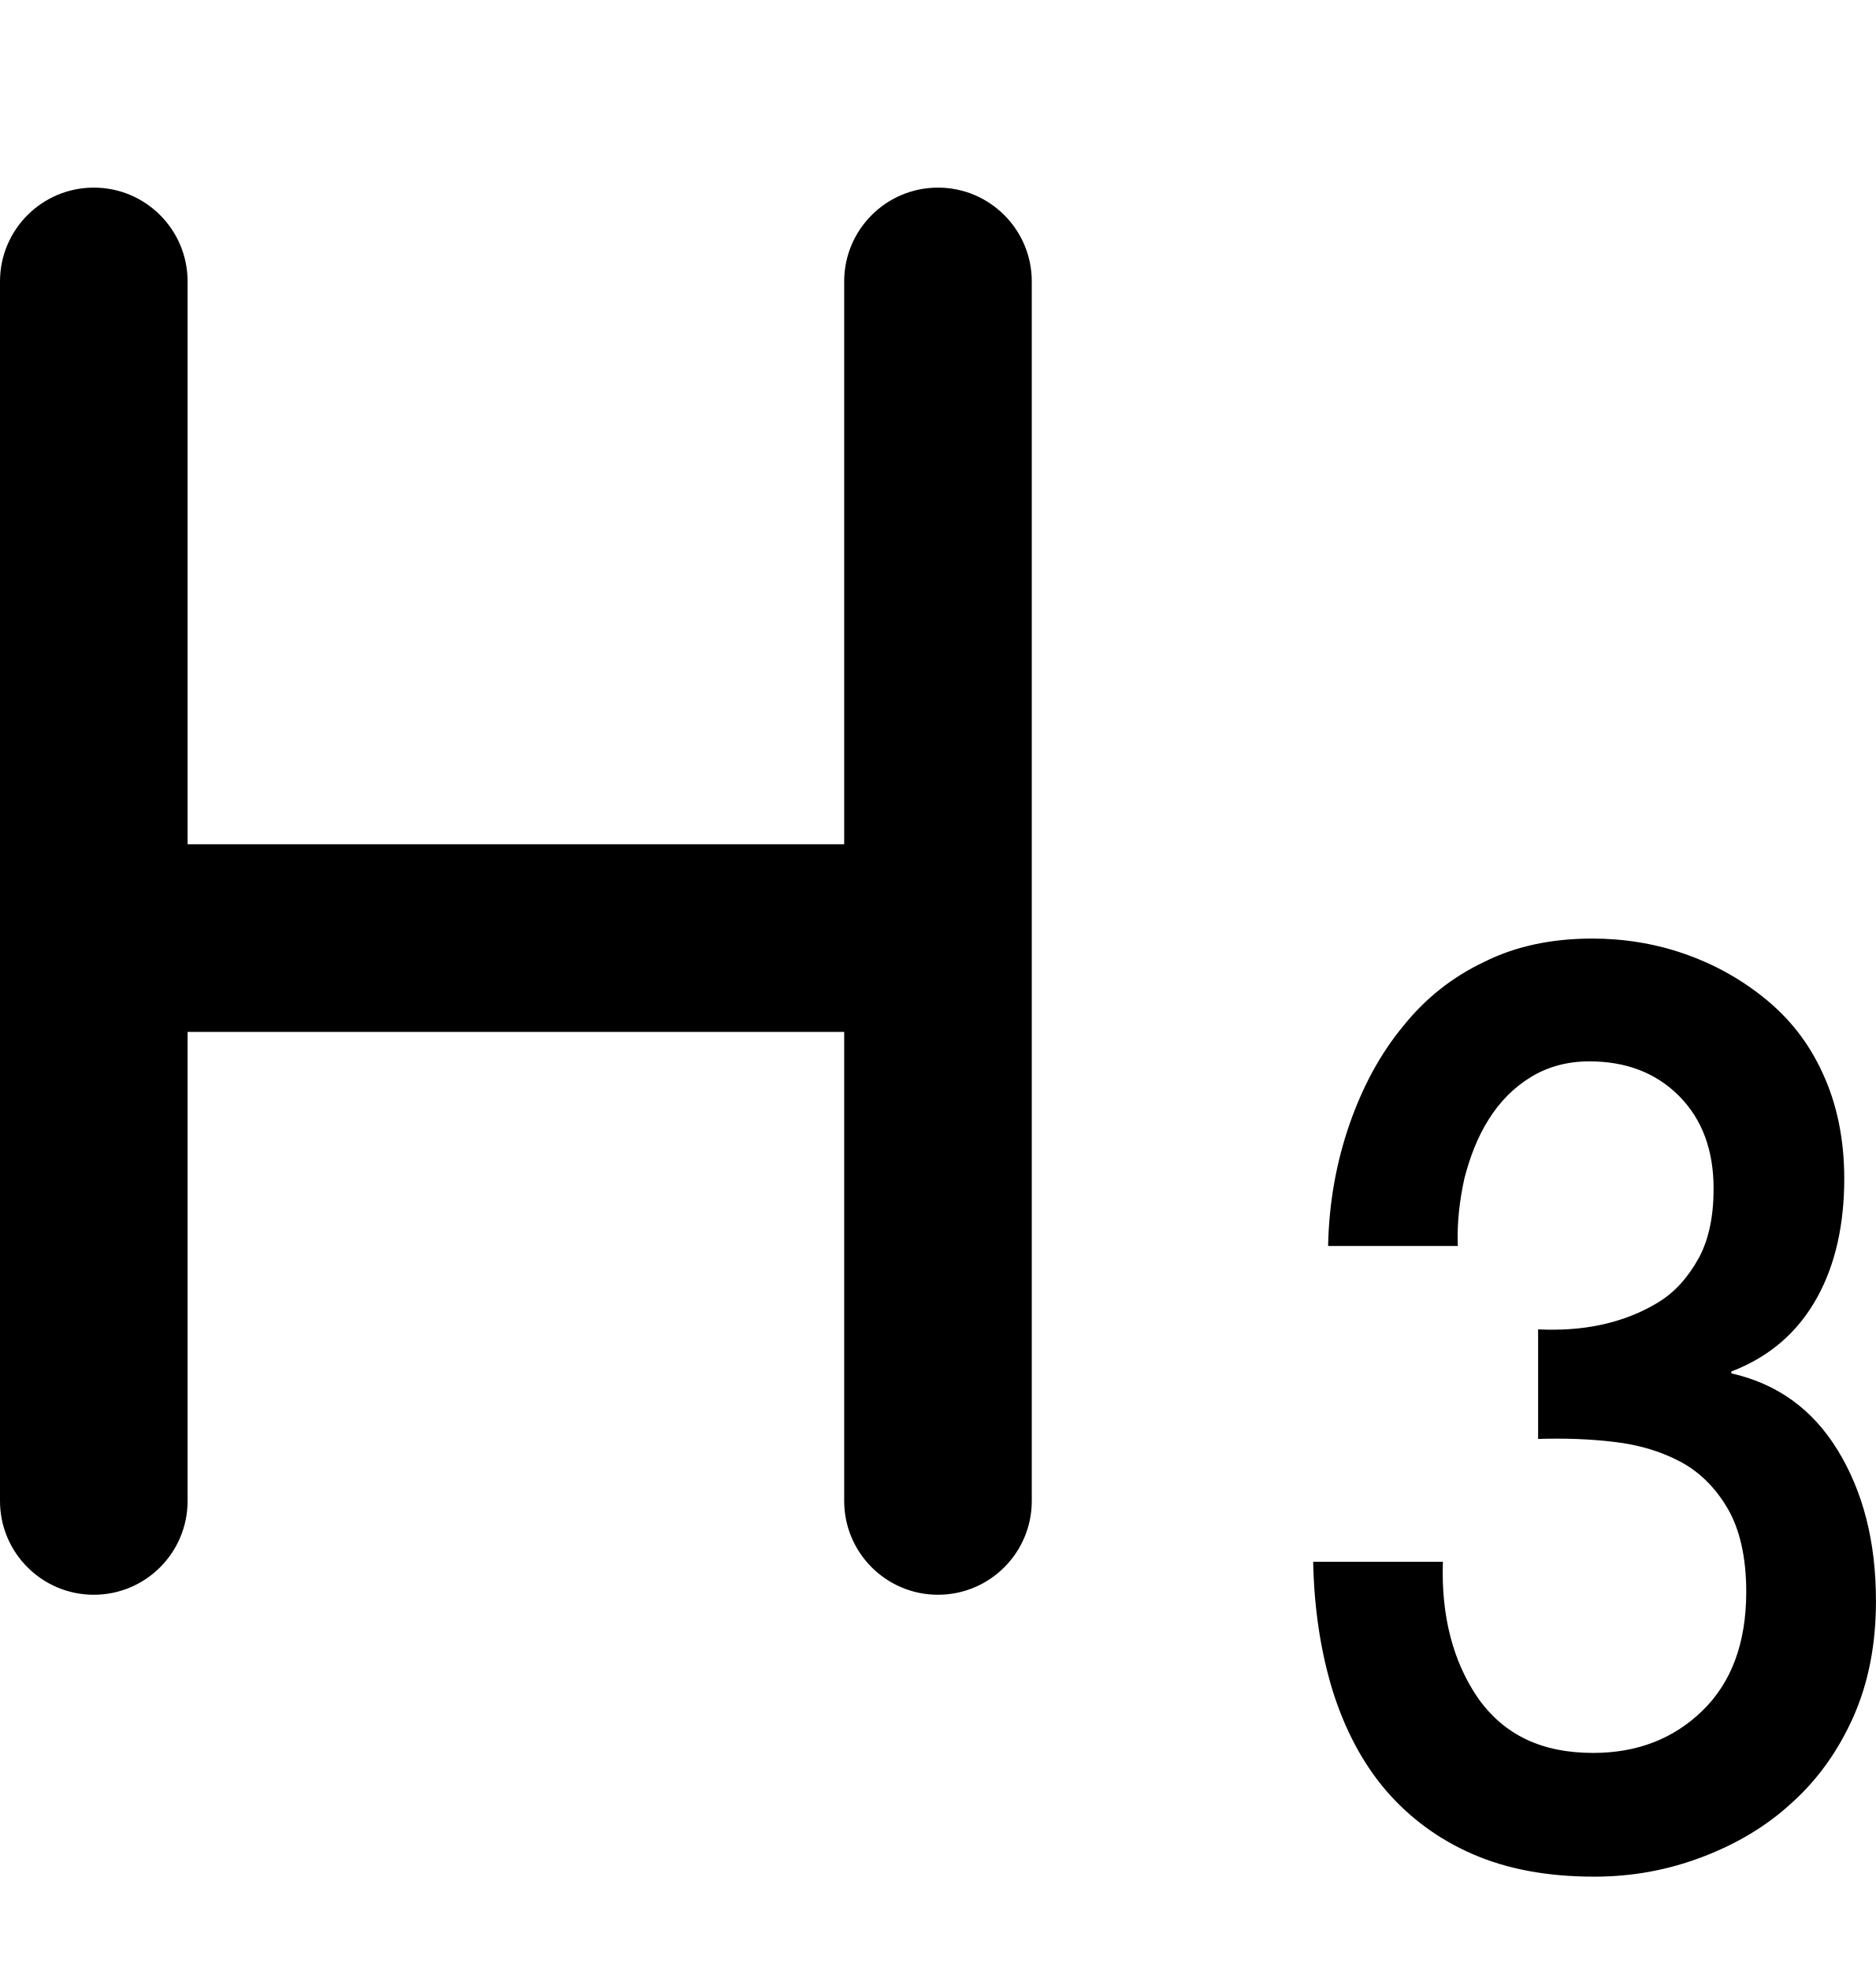
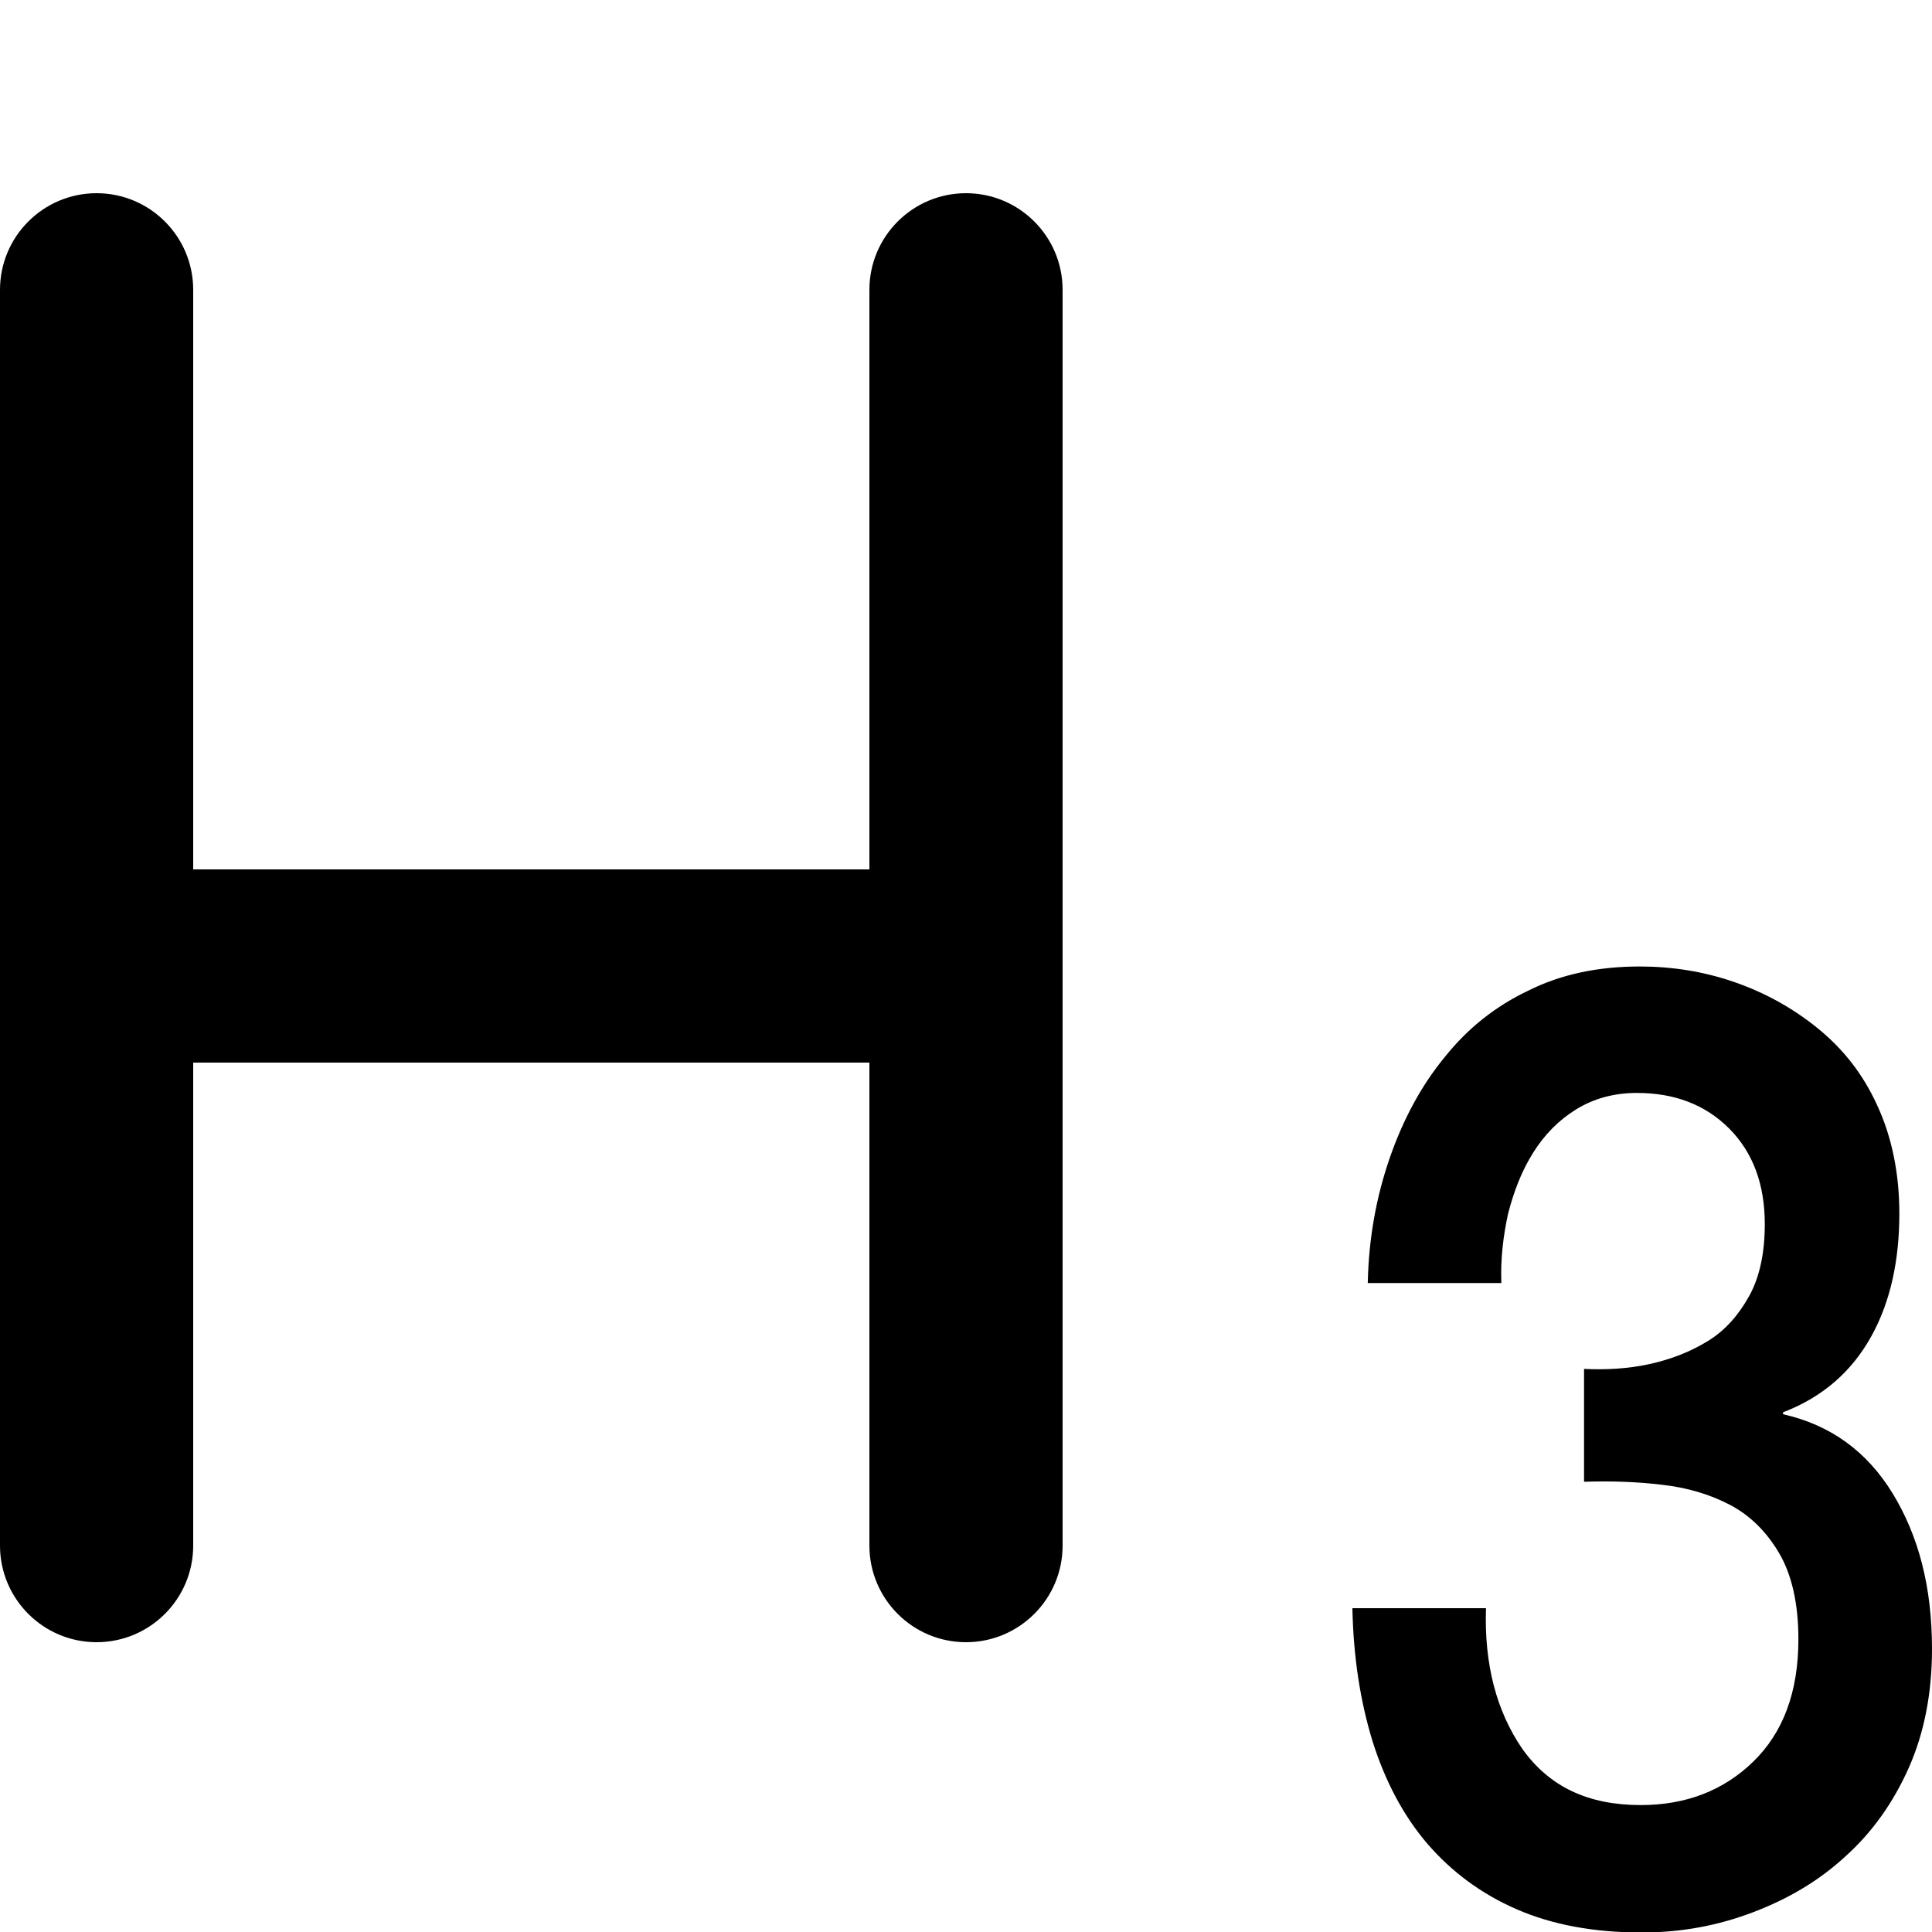
- <svg xmlns="http://www.w3.org/2000/svg" width="20" height="21" viewBox="0 0 20 21" fill="none">
+ <svg xmlns="http://www.w3.org/2000/svg" width="20" height="20" viewBox="0 0 20 20" fill="none">
  <path fill-rule="evenodd" clip-rule="evenodd" d="M2 11V16C2 16.552 1.552 17 1 17C0.448 17 0 16.552 0 16V11V9V3C0 2.448 0.448 2 1 2C1.552 2 2 2.448 2 3V9H9V3C9 2.448 9.448 2 10 2C10.552 2 11 2.448 11 3V9V11V16C11 16.552 10.552 17 10 17C9.448 17 9 16.552 9 16V11H2ZM18.458 14.64C18.945 14.75 19.323 15.02 19.592 15.459C19.861 15.899 20 16.428 20 17.068C20 17.527 19.92 17.937 19.761 18.297C19.602 18.656 19.383 18.966 19.105 19.216C18.836 19.465 18.517 19.655 18.149 19.795C17.781 19.935 17.403 20.005 16.995 20.005C16.497 20.005 16.07 19.925 15.701 19.765C15.333 19.605 15.025 19.375 14.776 19.086C14.527 18.796 14.338 18.436 14.209 18.027C14.08 17.607 14.01 17.148 14 16.648H15.383C15.363 17.228 15.492 17.717 15.761 18.107C16.04 18.496 16.438 18.686 16.985 18.686C17.453 18.686 17.841 18.536 18.149 18.237C18.458 17.937 18.617 17.517 18.617 16.968C18.617 16.598 18.547 16.299 18.418 16.079C18.289 15.859 18.119 15.689 17.91 15.579C17.701 15.469 17.463 15.399 17.204 15.37C16.945 15.339 16.677 15.33 16.398 15.339V14.171C16.617 14.181 16.846 14.171 17.075 14.121C17.303 14.071 17.503 13.991 17.682 13.881C17.861 13.771 18 13.611 18.11 13.412C18.219 13.212 18.269 12.962 18.269 12.672C18.269 12.263 18.149 11.933 17.901 11.683C17.652 11.434 17.333 11.314 16.945 11.314C16.706 11.314 16.497 11.373 16.318 11.483C16.139 11.593 15.99 11.743 15.871 11.933C15.751 12.123 15.672 12.333 15.612 12.562C15.562 12.792 15.532 13.032 15.542 13.282H14.159C14.169 12.812 14.249 12.383 14.388 11.983C14.527 11.583 14.716 11.234 14.955 10.944C15.194 10.644 15.483 10.415 15.821 10.255C16.159 10.085 16.547 10.005 16.975 10.005C17.303 10.005 17.632 10.055 17.95 10.165C18.269 10.275 18.557 10.434 18.816 10.644C19.075 10.854 19.284 11.114 19.433 11.443C19.582 11.763 19.662 12.143 19.662 12.562C19.662 13.042 19.572 13.471 19.373 13.831C19.174 14.191 18.876 14.46 18.458 14.62V14.64Z" fill="black" />
</svg>
